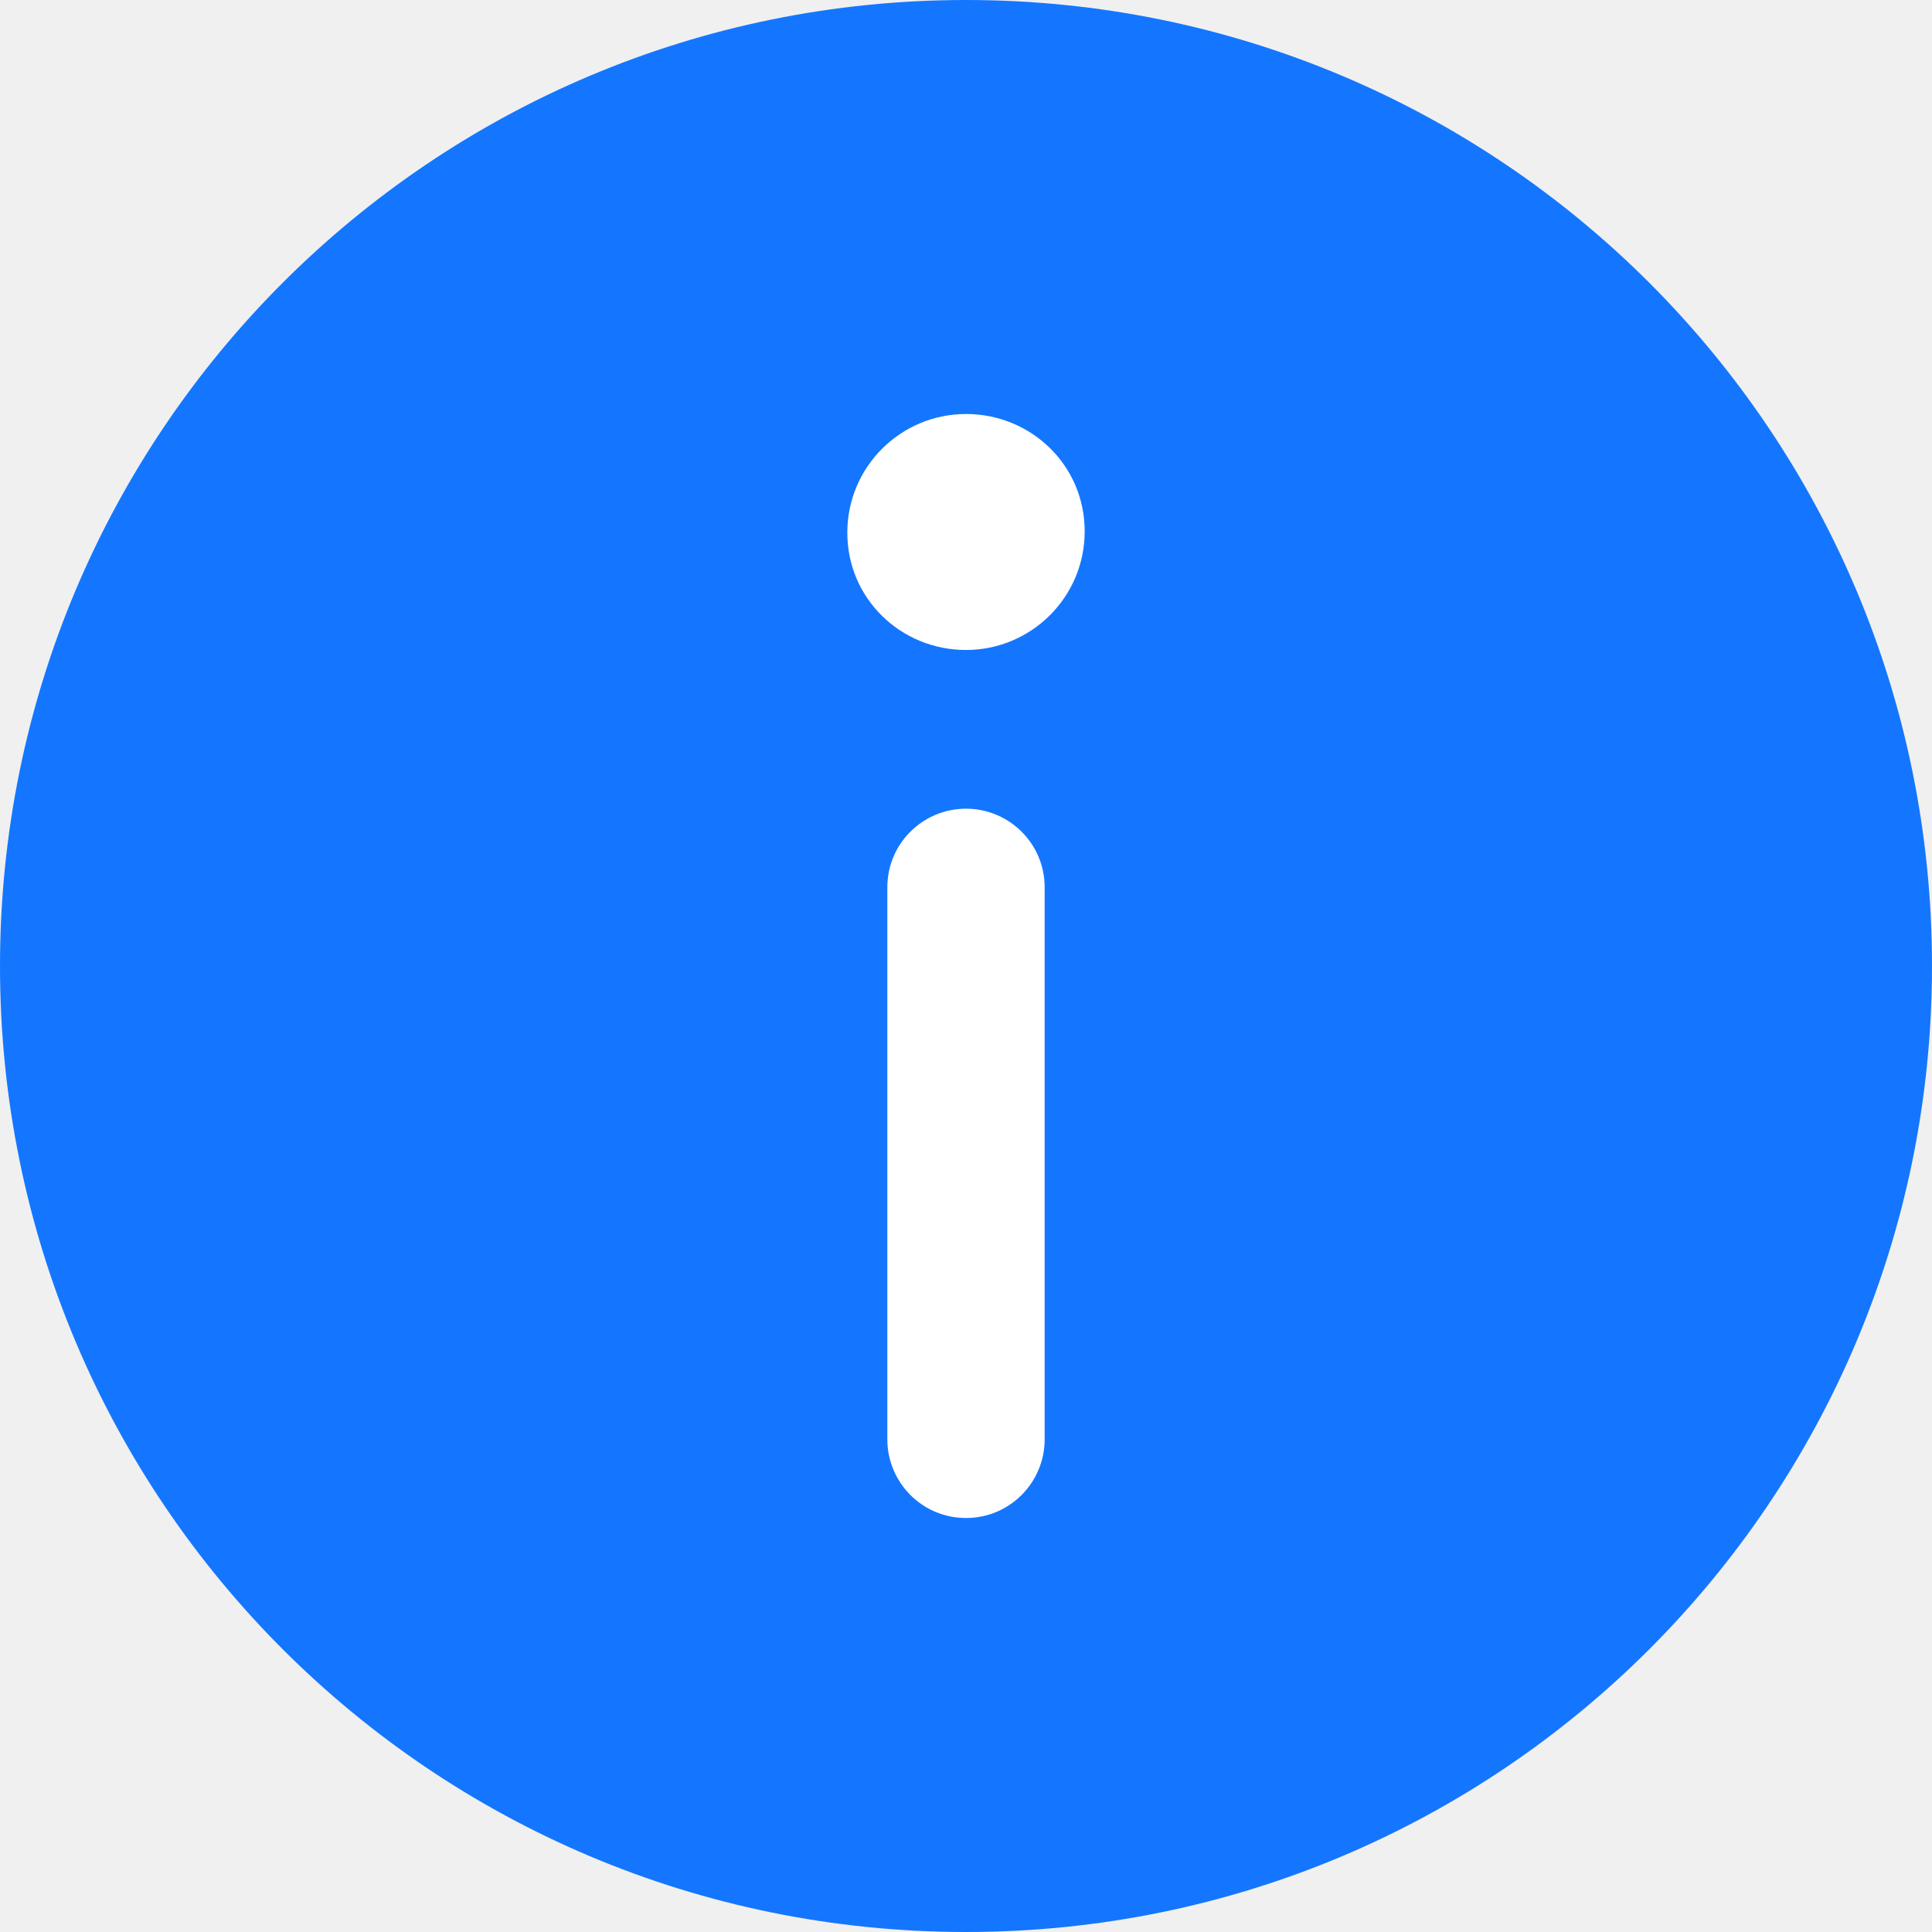
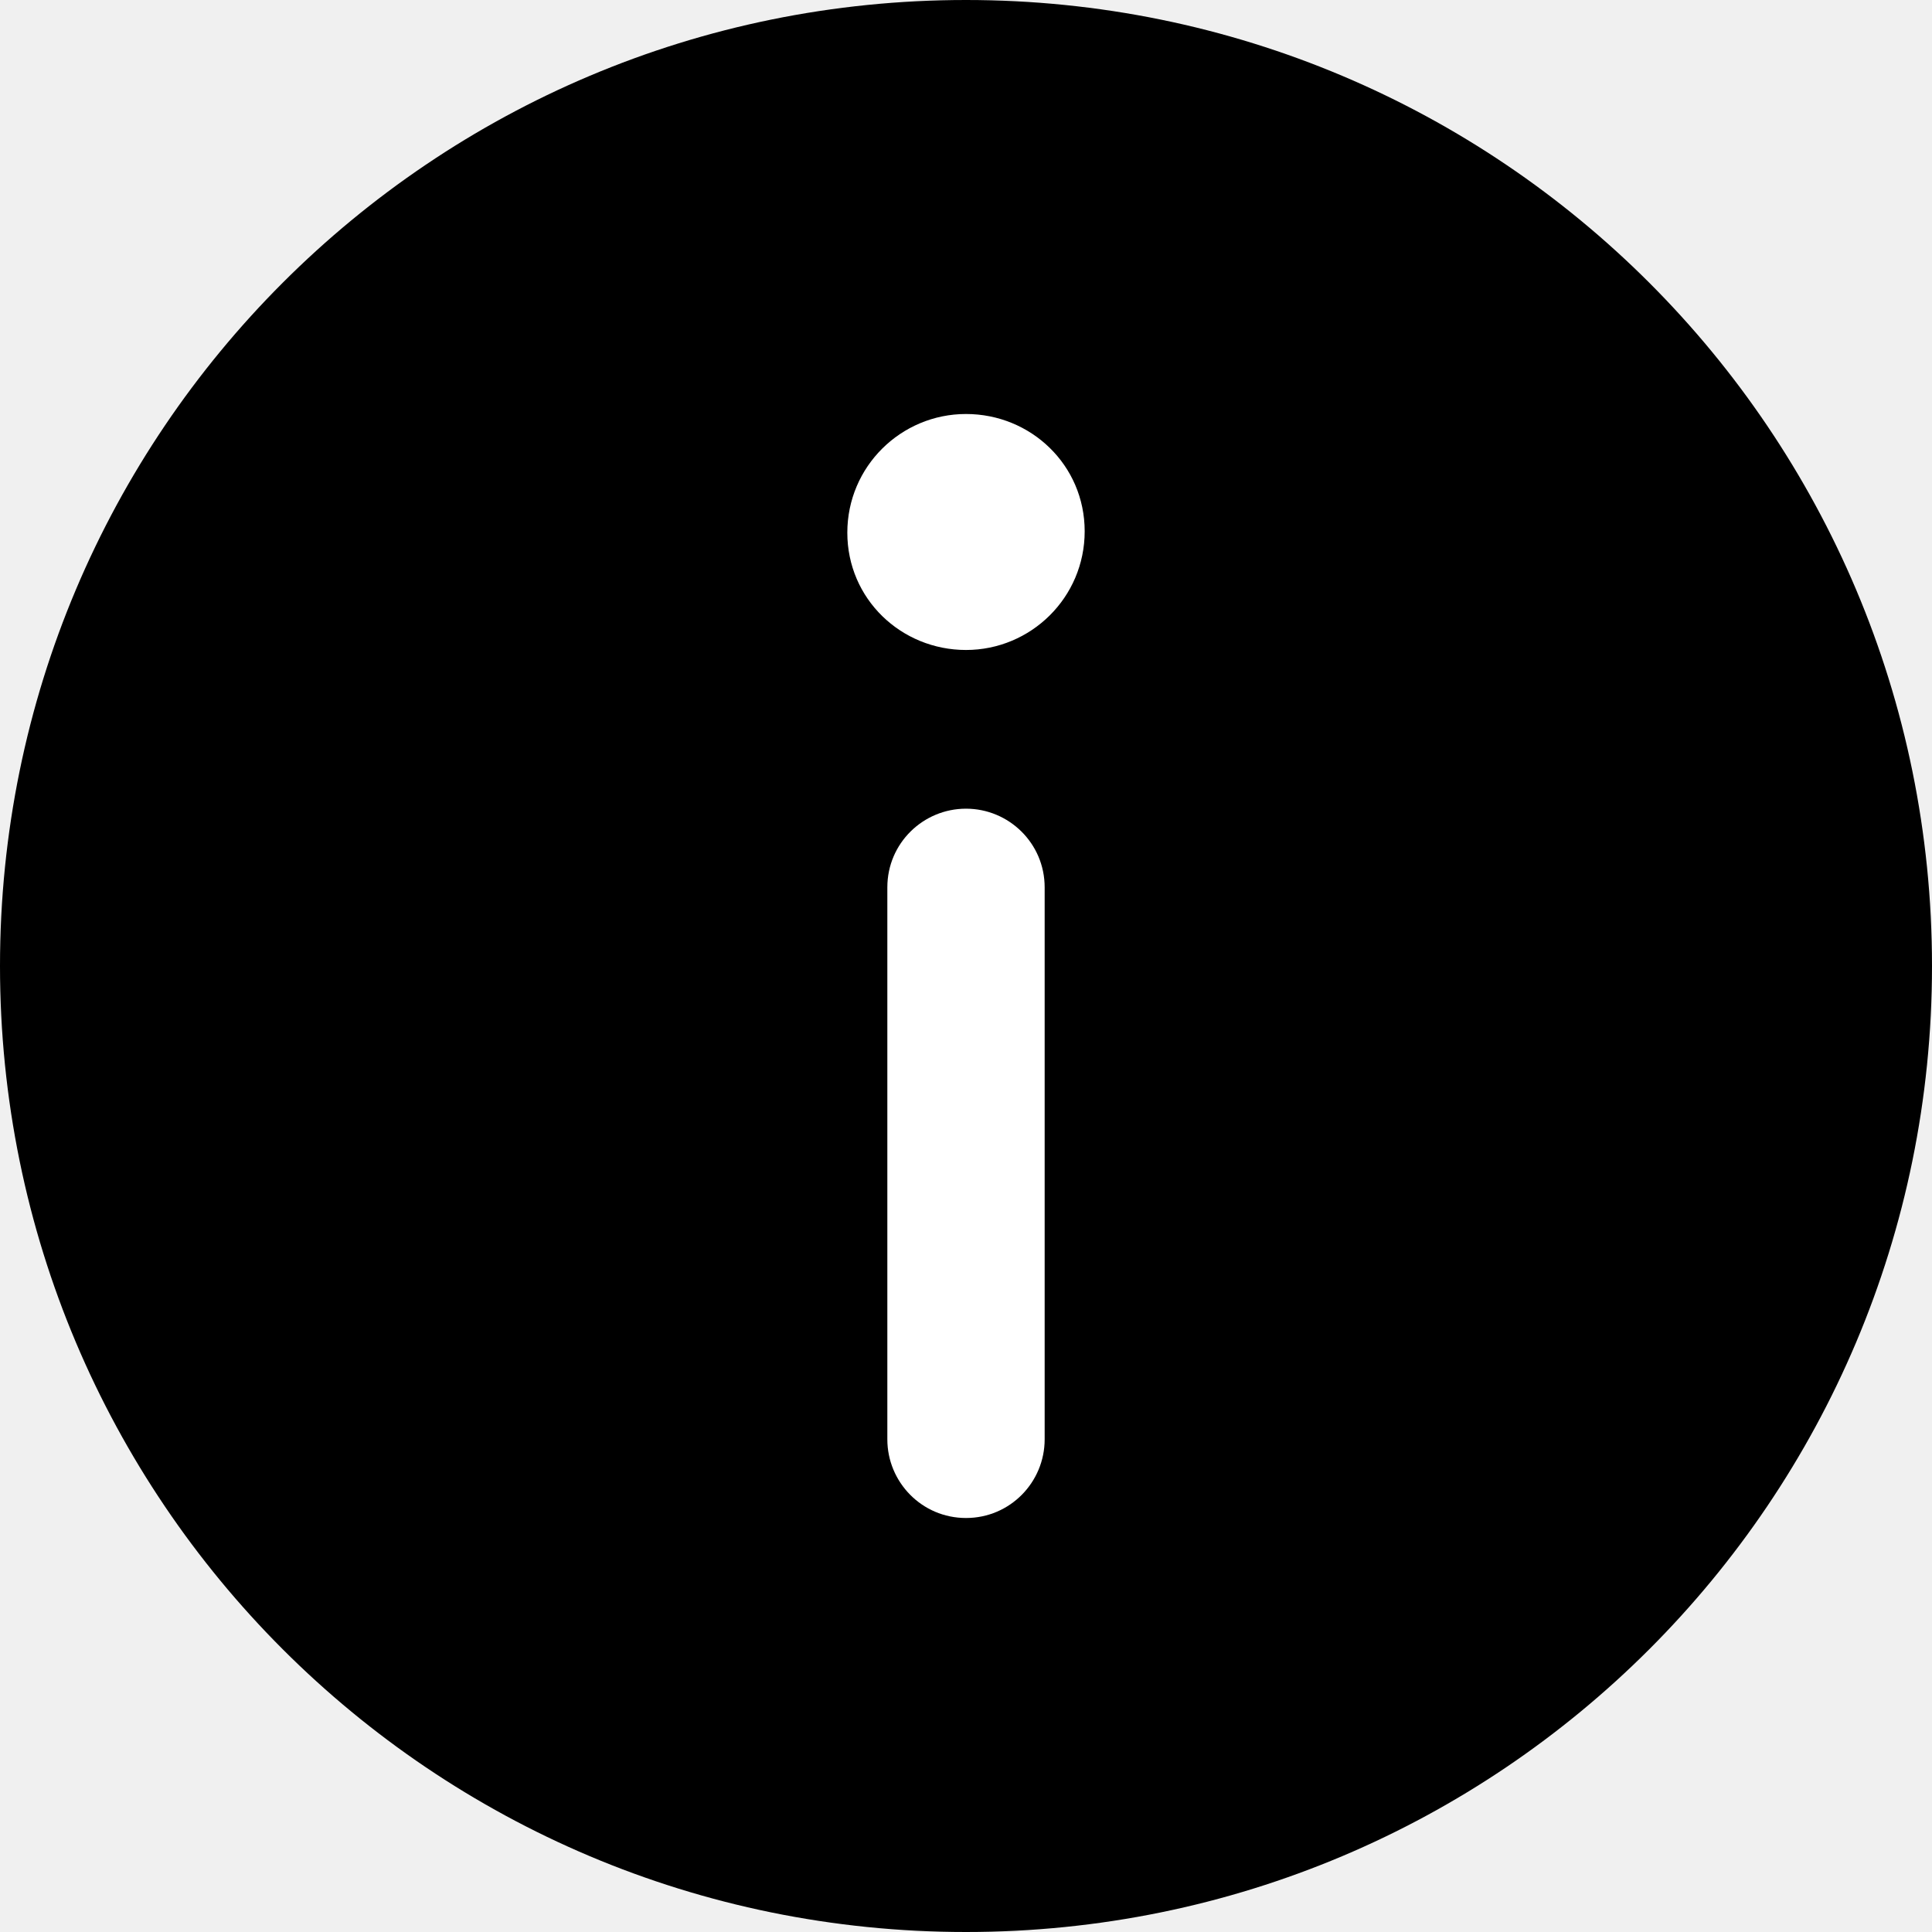
- <svg xmlns="http://www.w3.org/2000/svg" version="1.1" id="图层_1" x="0px" y="0px" viewBox="0 0 14 14" style="enable-background:new 0 0 14 14;" xml:space="preserve">
+ <svg xmlns="http://www.w3.org/2000/svg" class="tiny-icon-prompt" version="1.1" id="图层_1" x="0px" y="0px" viewBox="0 0 14 14" style="enable-background:new 0 0 14 14;" xml:space="preserve">
  <style type="text/css">
- 	.st0{fill-rule:evenodd;clip-rule:evenodd;fill:#1476FF;}
+ 	.st0{fill-rule:evenodd;clip-rule:evenodd;}
	.st1{fill-rule:evenodd;clip-rule:evenodd;fill:#FFFFFF;}
</style>
  <path class="st0" d="M7,0C3.13,0,0,3.13,0,7c0,3.87,3.13,7,7,7c3.87,0,7-3.13,7-7C14,3.13,10.87,0,7,0z" />
  <path class="st1" d="M7.57,6.43v4C7.57,10.74,7.32,11,7,11s-0.57-0.26-0.57-0.57v-4c0-0.32,0.26-0.57,0.57-0.57S7.57,6.11,7.57,6.43  z M7,3C6.53,3,6.14,3.38,6.14,3.86S6.53,4.71,7,4.71s0.86-0.38,0.86-0.86S7.47,3,7,3z" />
</svg>
